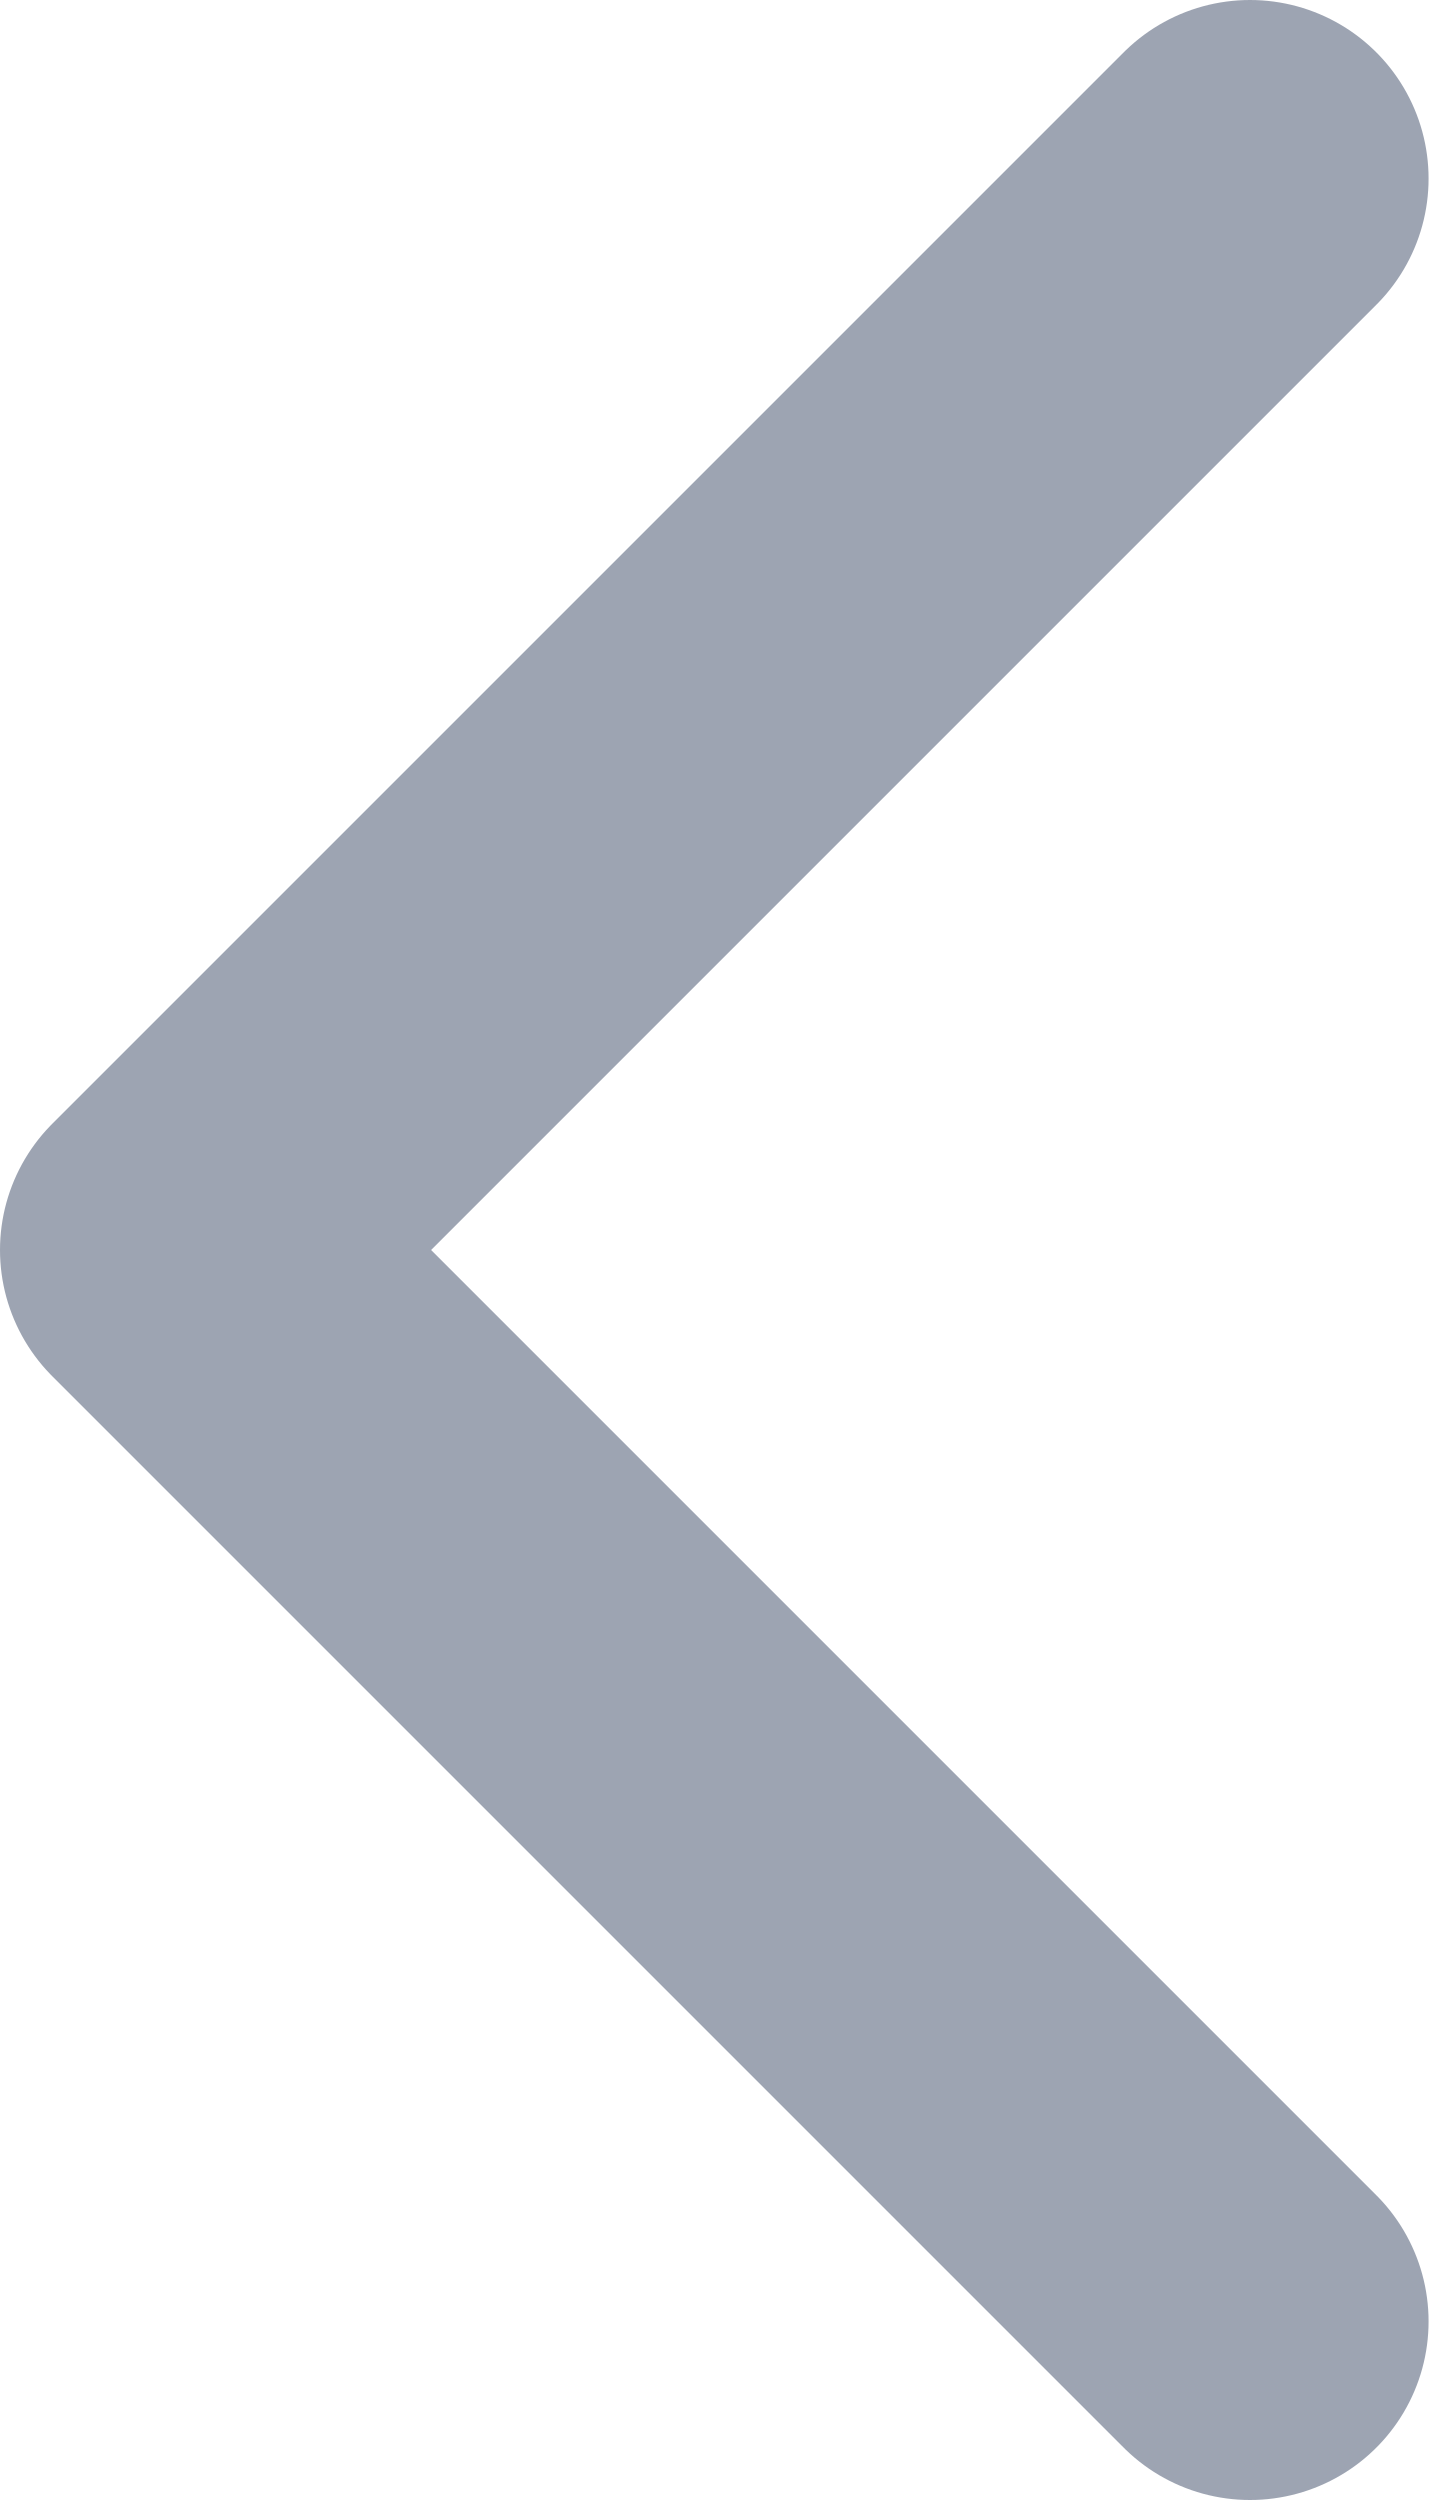
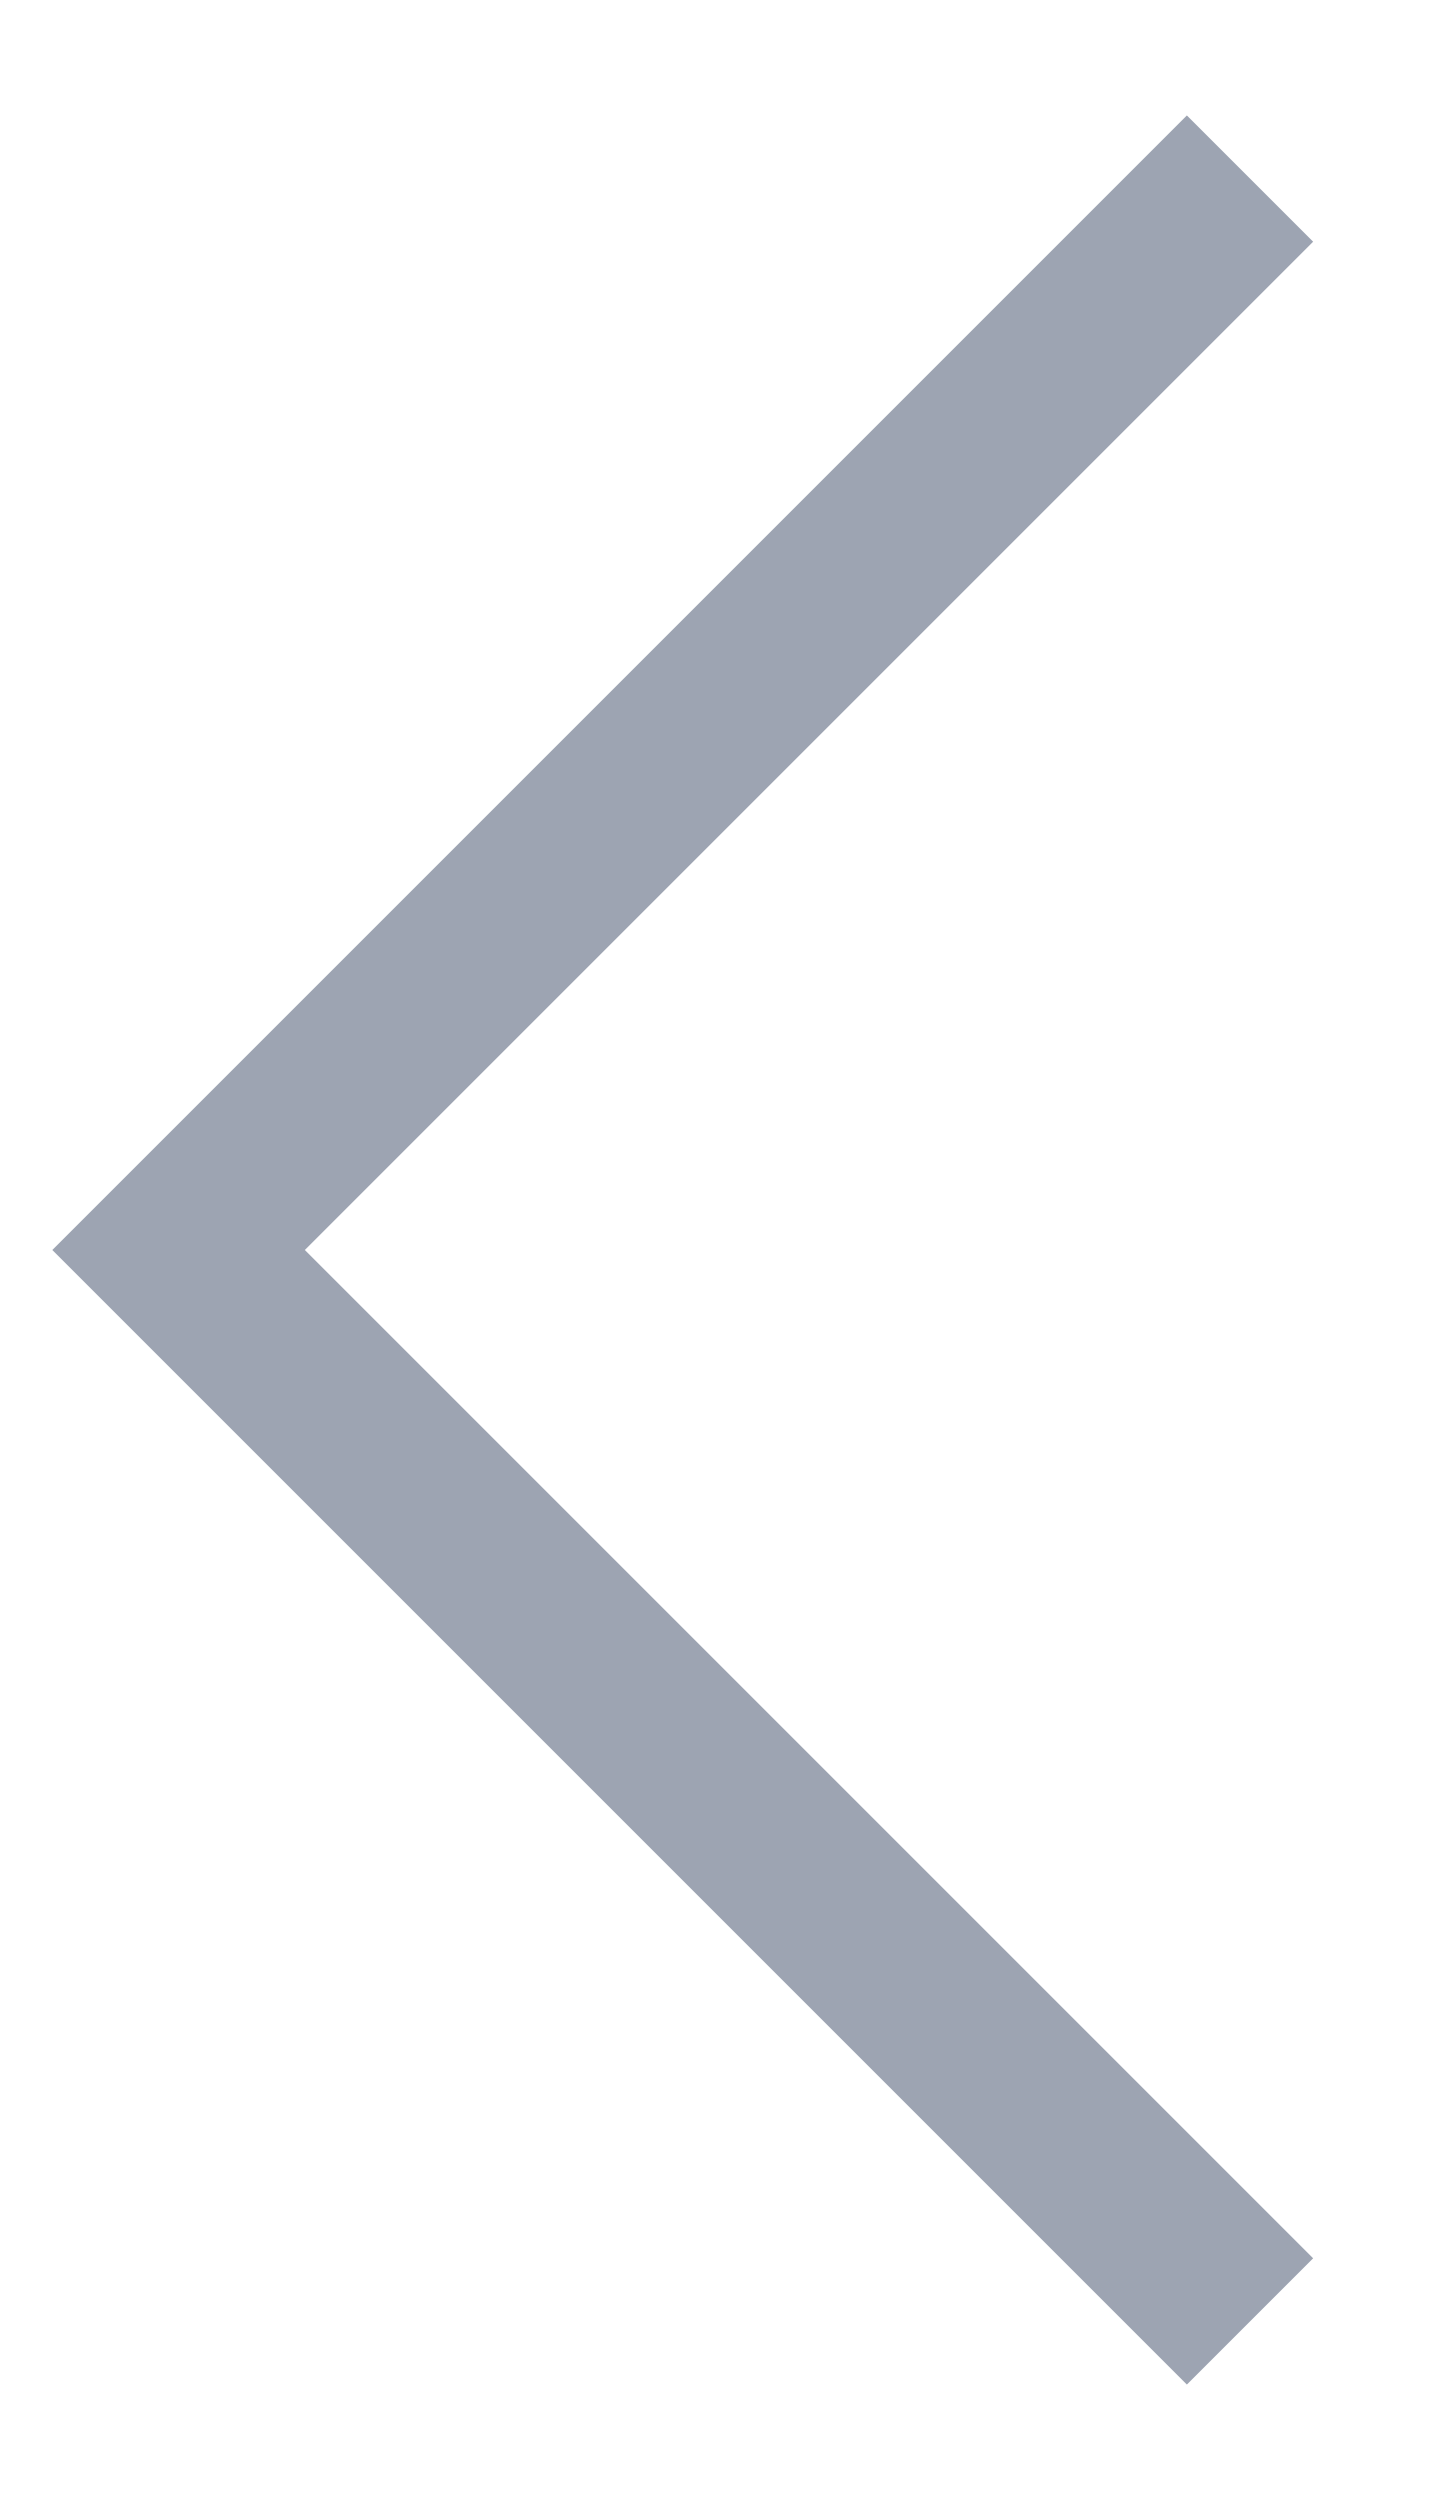
<svg xmlns="http://www.w3.org/2000/svg" width="8px" height="14px" viewBox="0 0 8 14" version="1.1">
-   <g id="Page-1" stroke="none" stroke-width="1" fill="none" fill-rule="evenodd" stroke-linecap="round" stroke-linejoin="round">
-     <g id="iPhone-11" transform="translate(-87, -746)" stroke="#9DA4B2" stroke-width="2">
+   <g id="Page-1" stroke="none" strokeWidth="1" fill="none" fill-rule="evenodd" strokeLinecap="round" strokeLinejoin="round">
+     <g id="iPhone-11" transform="translate(-87, -746)" stroke="#9DA4B2" strokeWidth="2">
      <g id="chevron-left" transform="translate(88, 747)">
        <polyline id="Path" points="6 12 0 6 6 0" />
      </g>
    </g>
  </g>
</svg>
